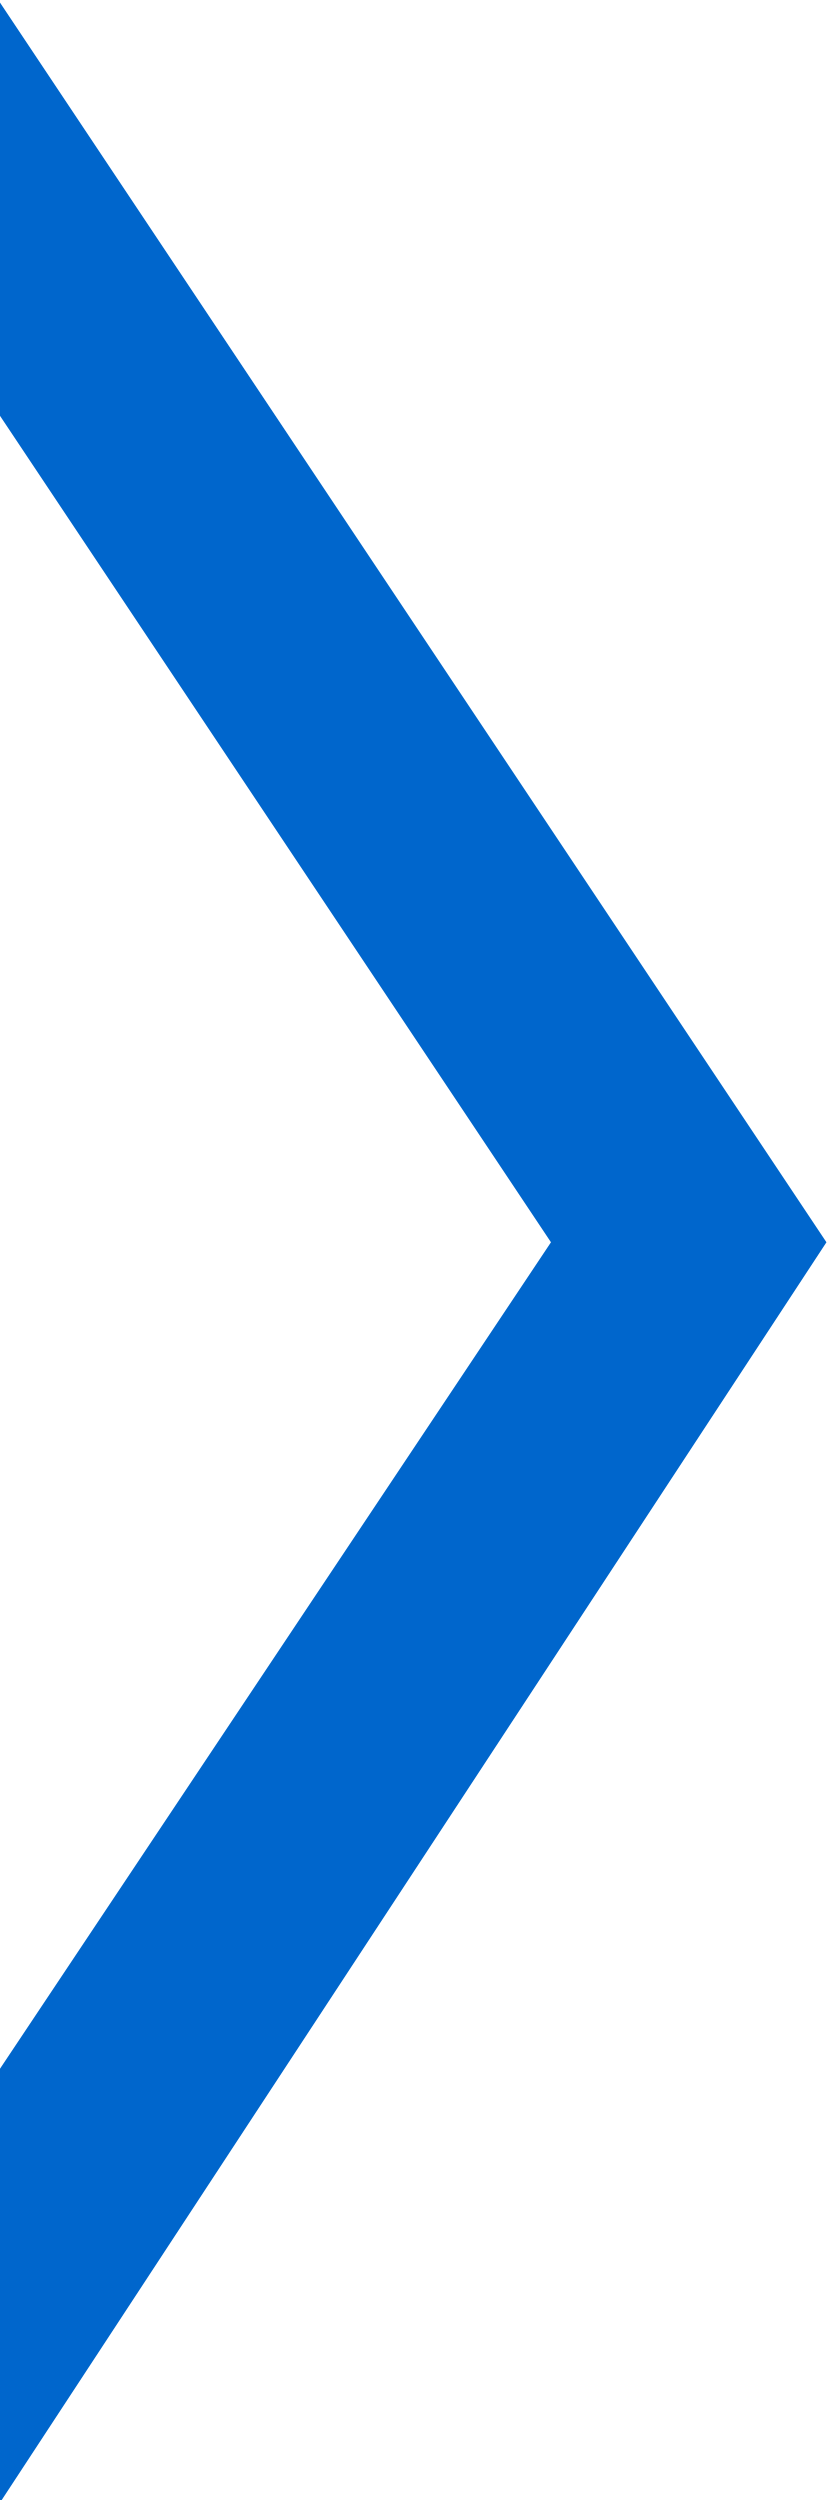
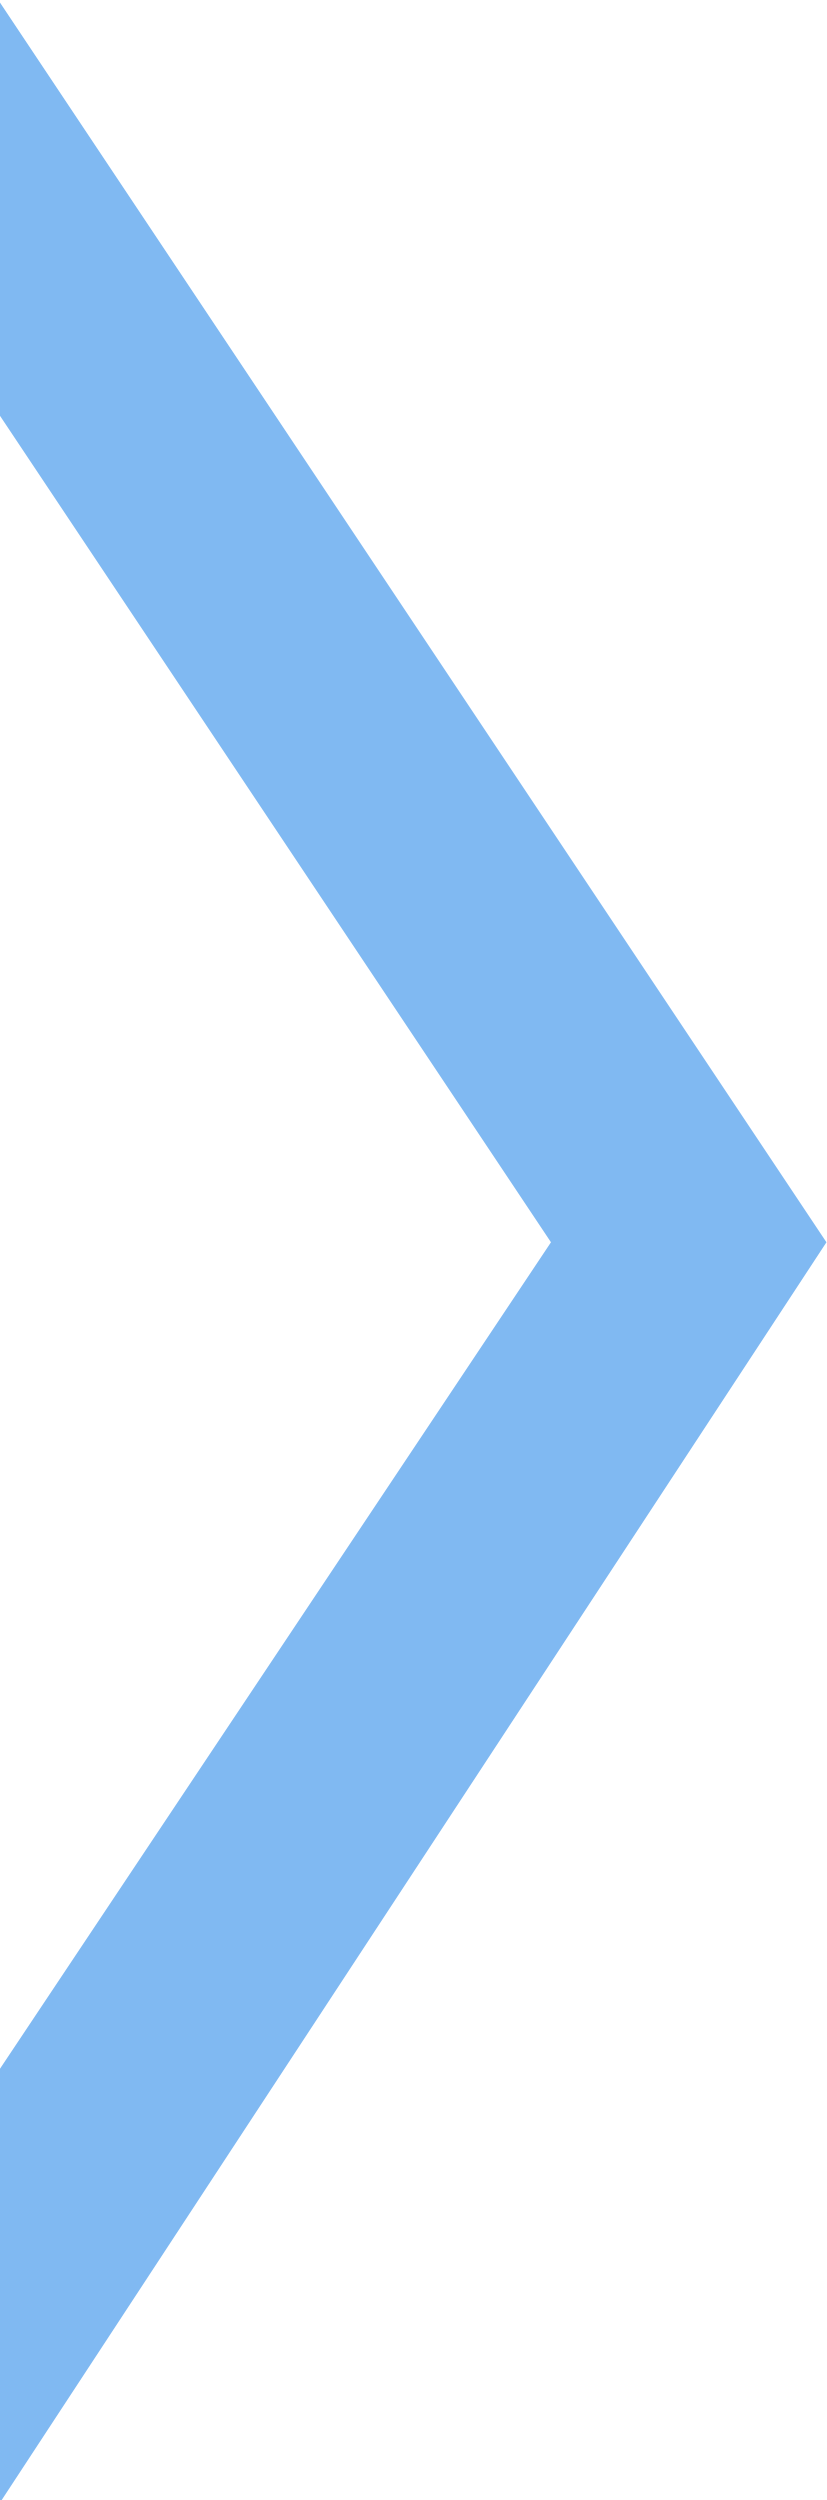
<svg xmlns="http://www.w3.org/2000/svg" version="1.1" id="svg2" x="0px" y="0px" viewBox="0 0 12 36.3" style="enable-background:new 0 0 12 36.3;" xml:space="preserve">
  <style type="text/css">
- 	.st0{fill:#0066CC;}
+ 	.st0{fill:#80B9F2;}
</style>
  <g id="layer1" transform="translate(-180,-404.8622)">
    <path id="path4138" class="st0" d="M180,404.9v6l8,12l-8,12v6.3   l12-18.3L180,404.9z" />
  </g>
</svg>
